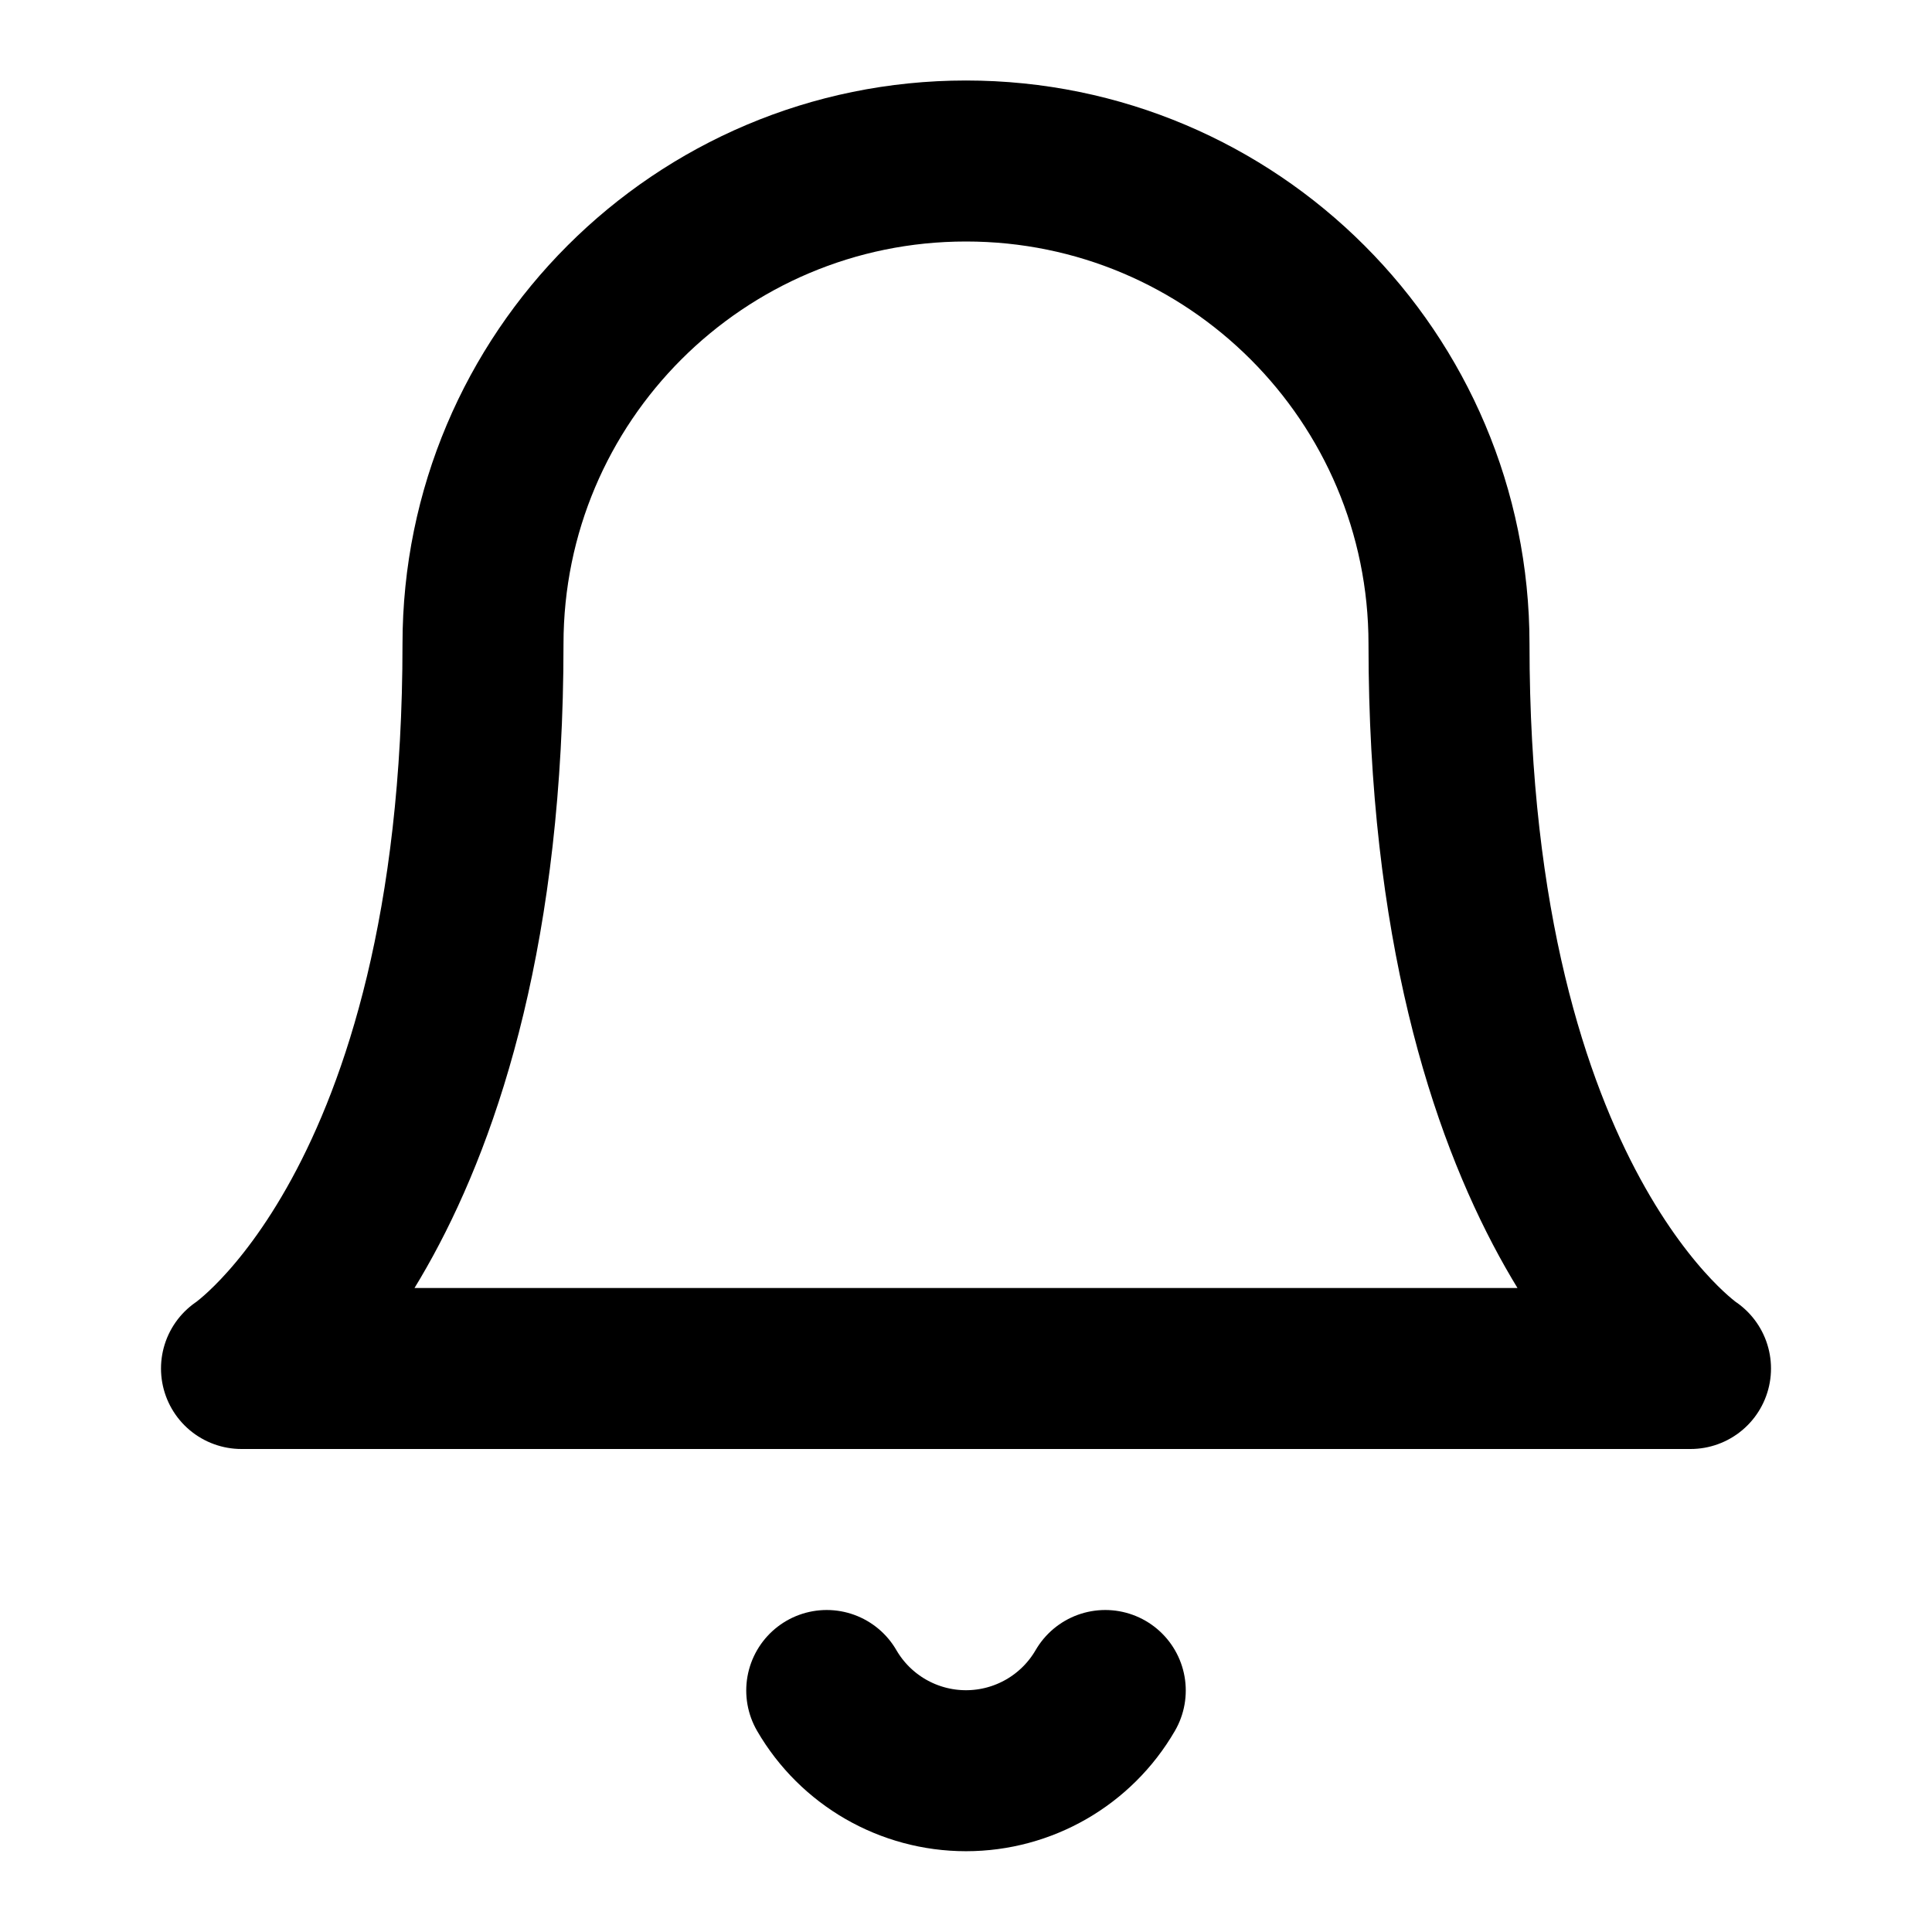
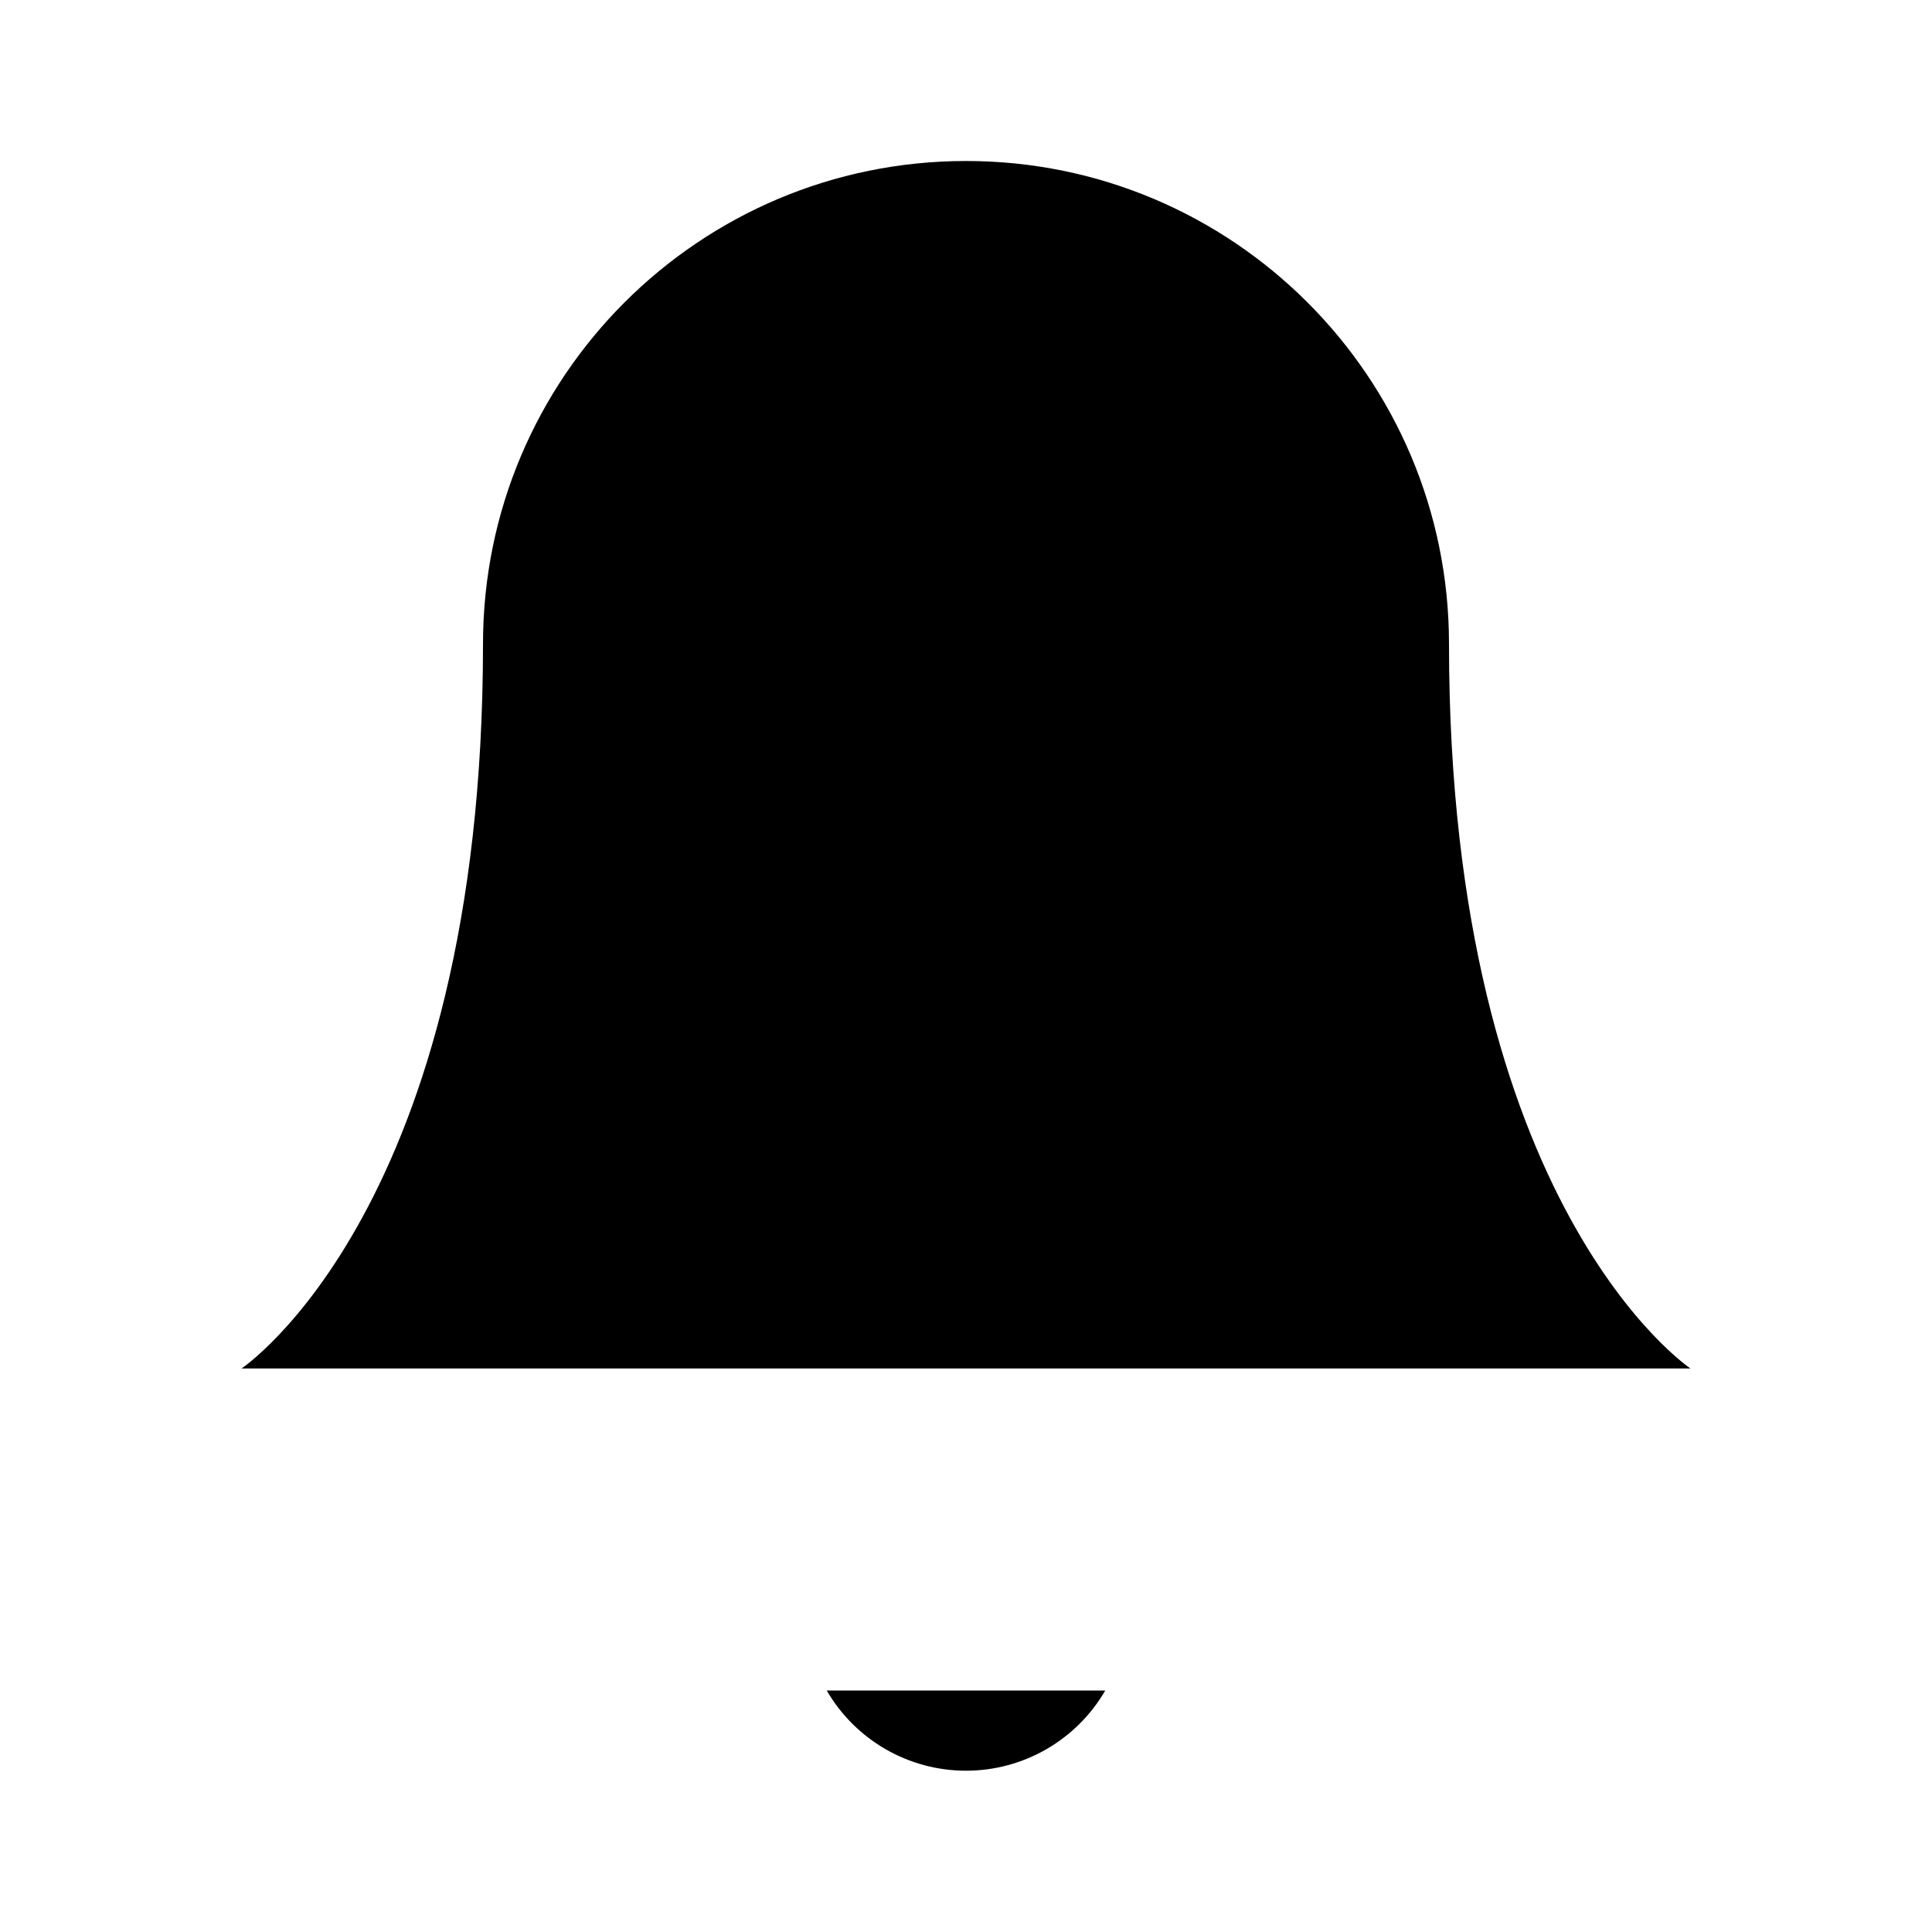
- <svg xmlns="http://www.w3.org/2000/svg" width="24" height="24" viewBox="0 0 24 24" fill="none" stroke="currentColor" stroke-width="2" stroke-linecap="round" stroke-linejoin="round">
+ <svg xmlns="http://www.w3.org/2000/svg" width="24" height="24" viewBox="0 0 24 24" fill="currentColor">
  <path d="M18 8A6 6 0 0 0 6 8c0 7-3 9-3 9h18s-3-2-3-9" />
  <path d="M13.73 21a2 2 0 0 1-3.46 0" />
</svg>
